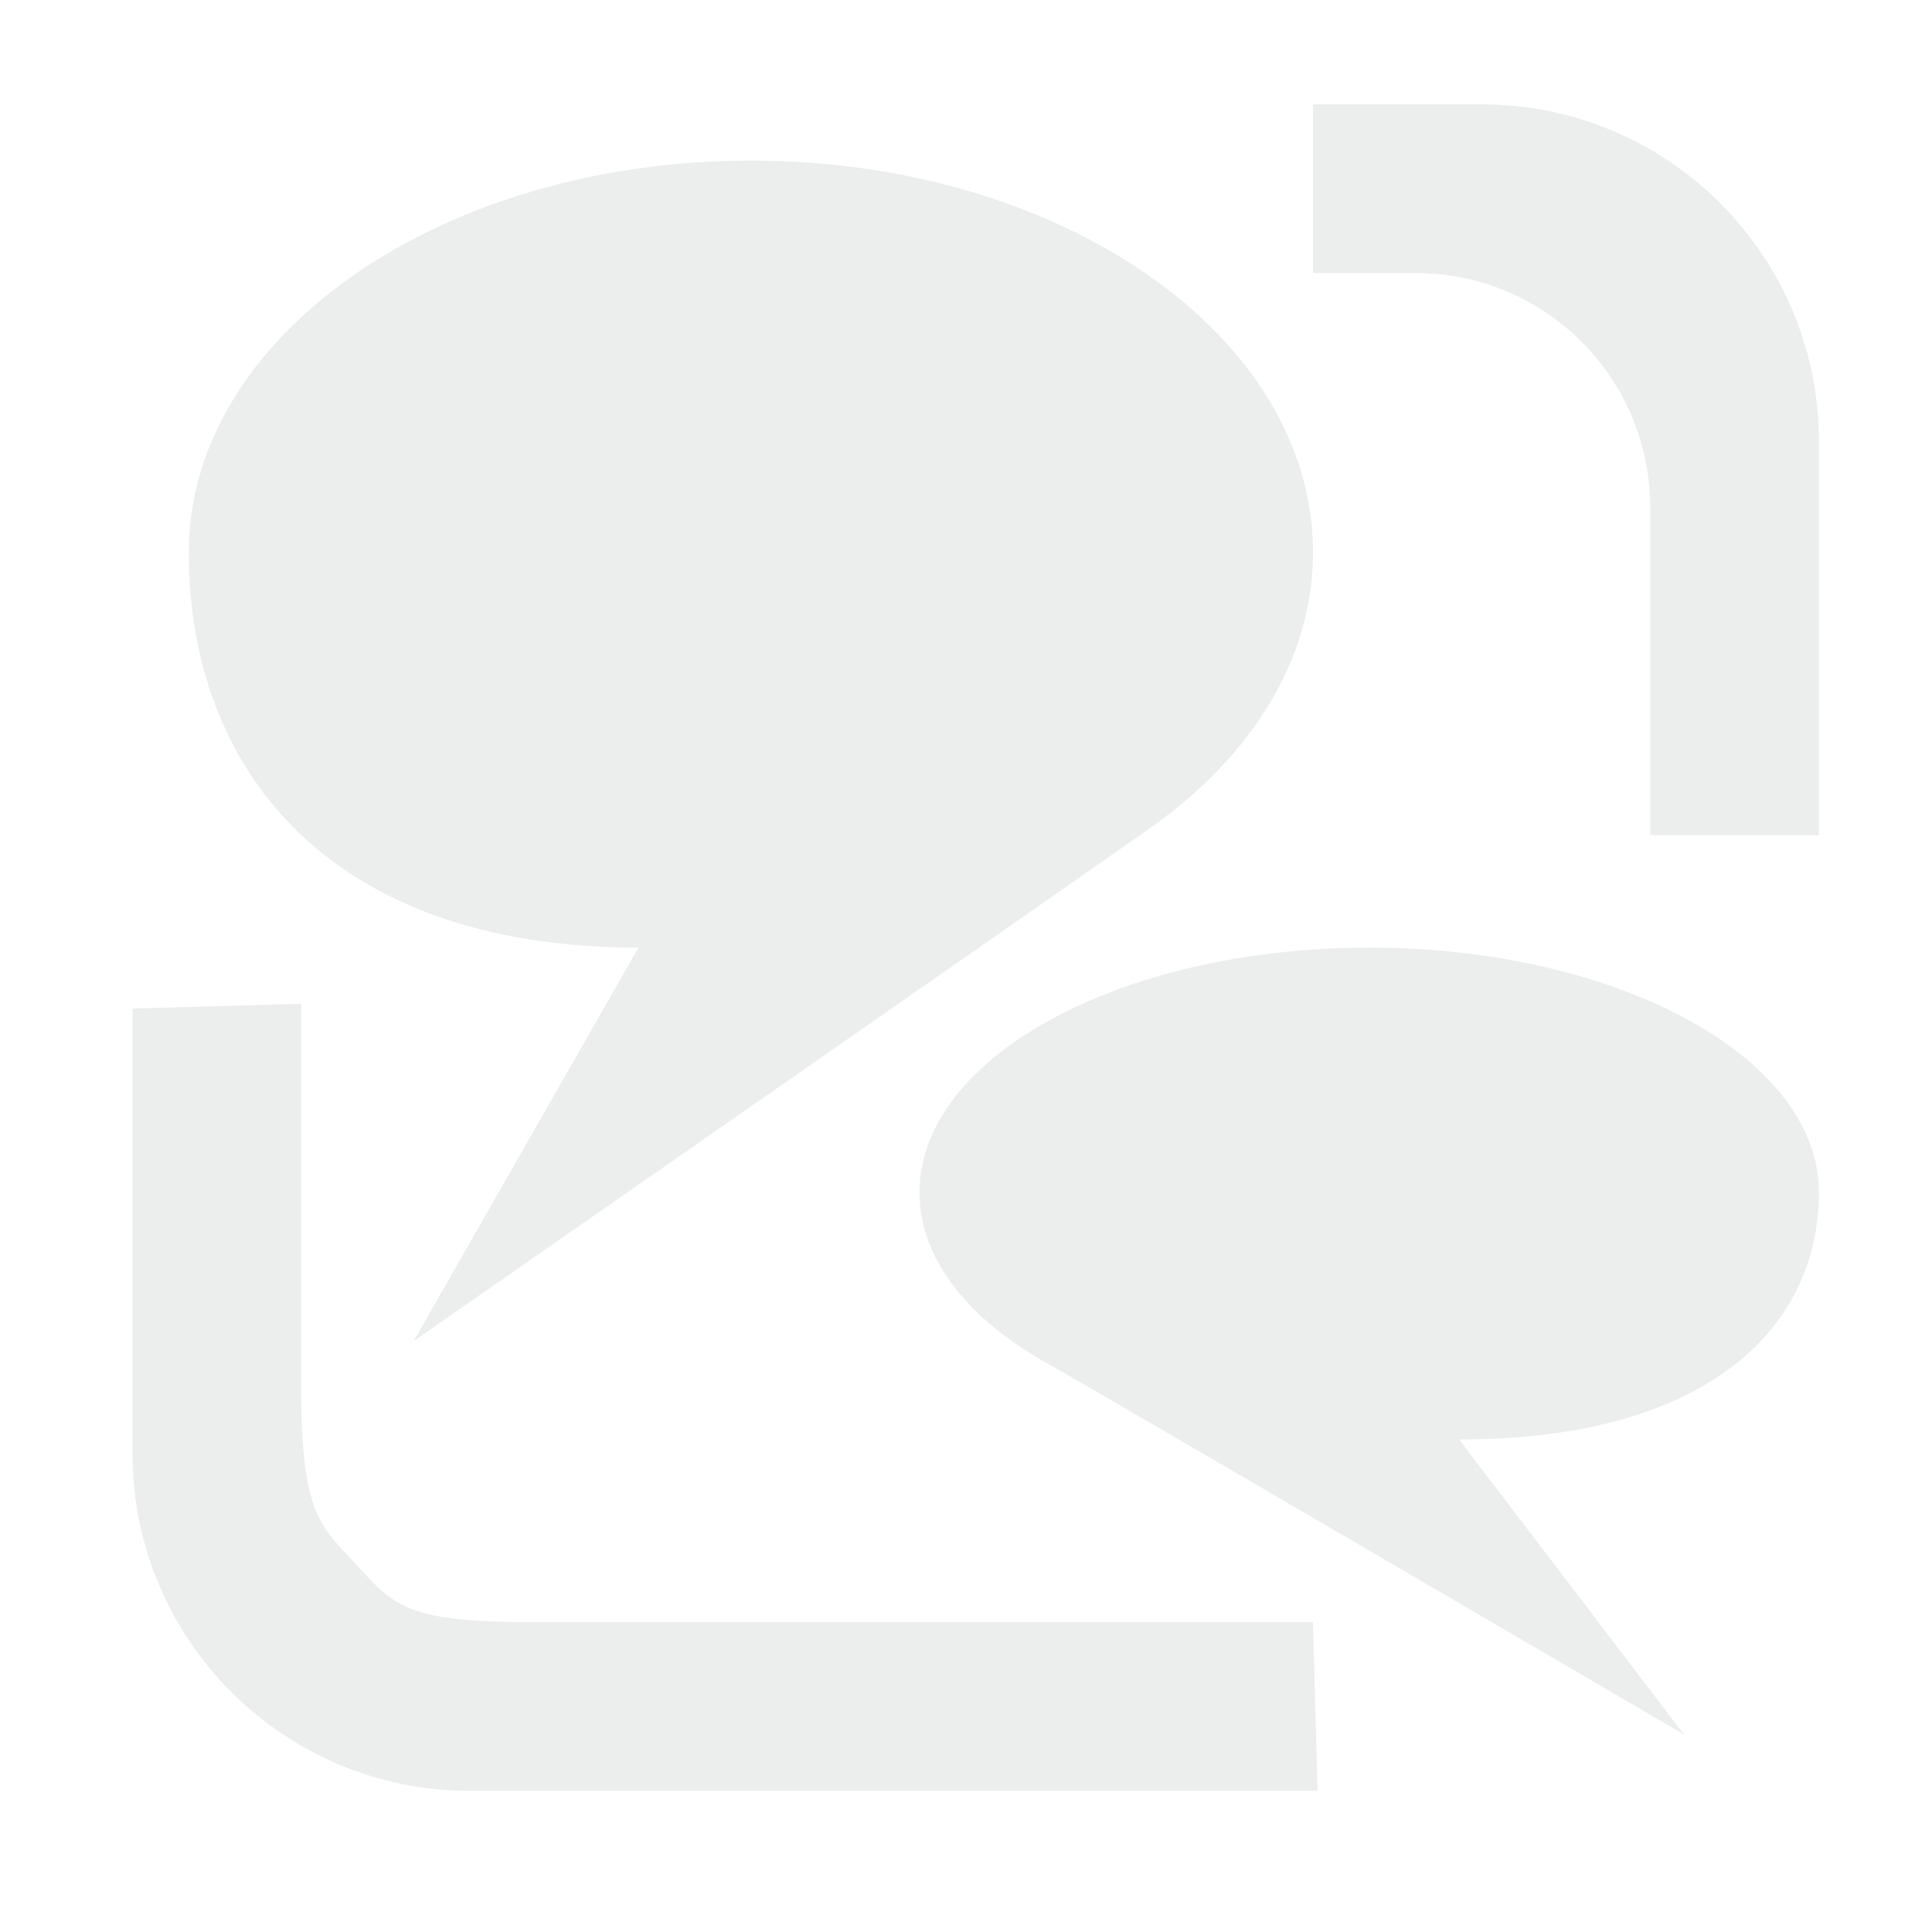
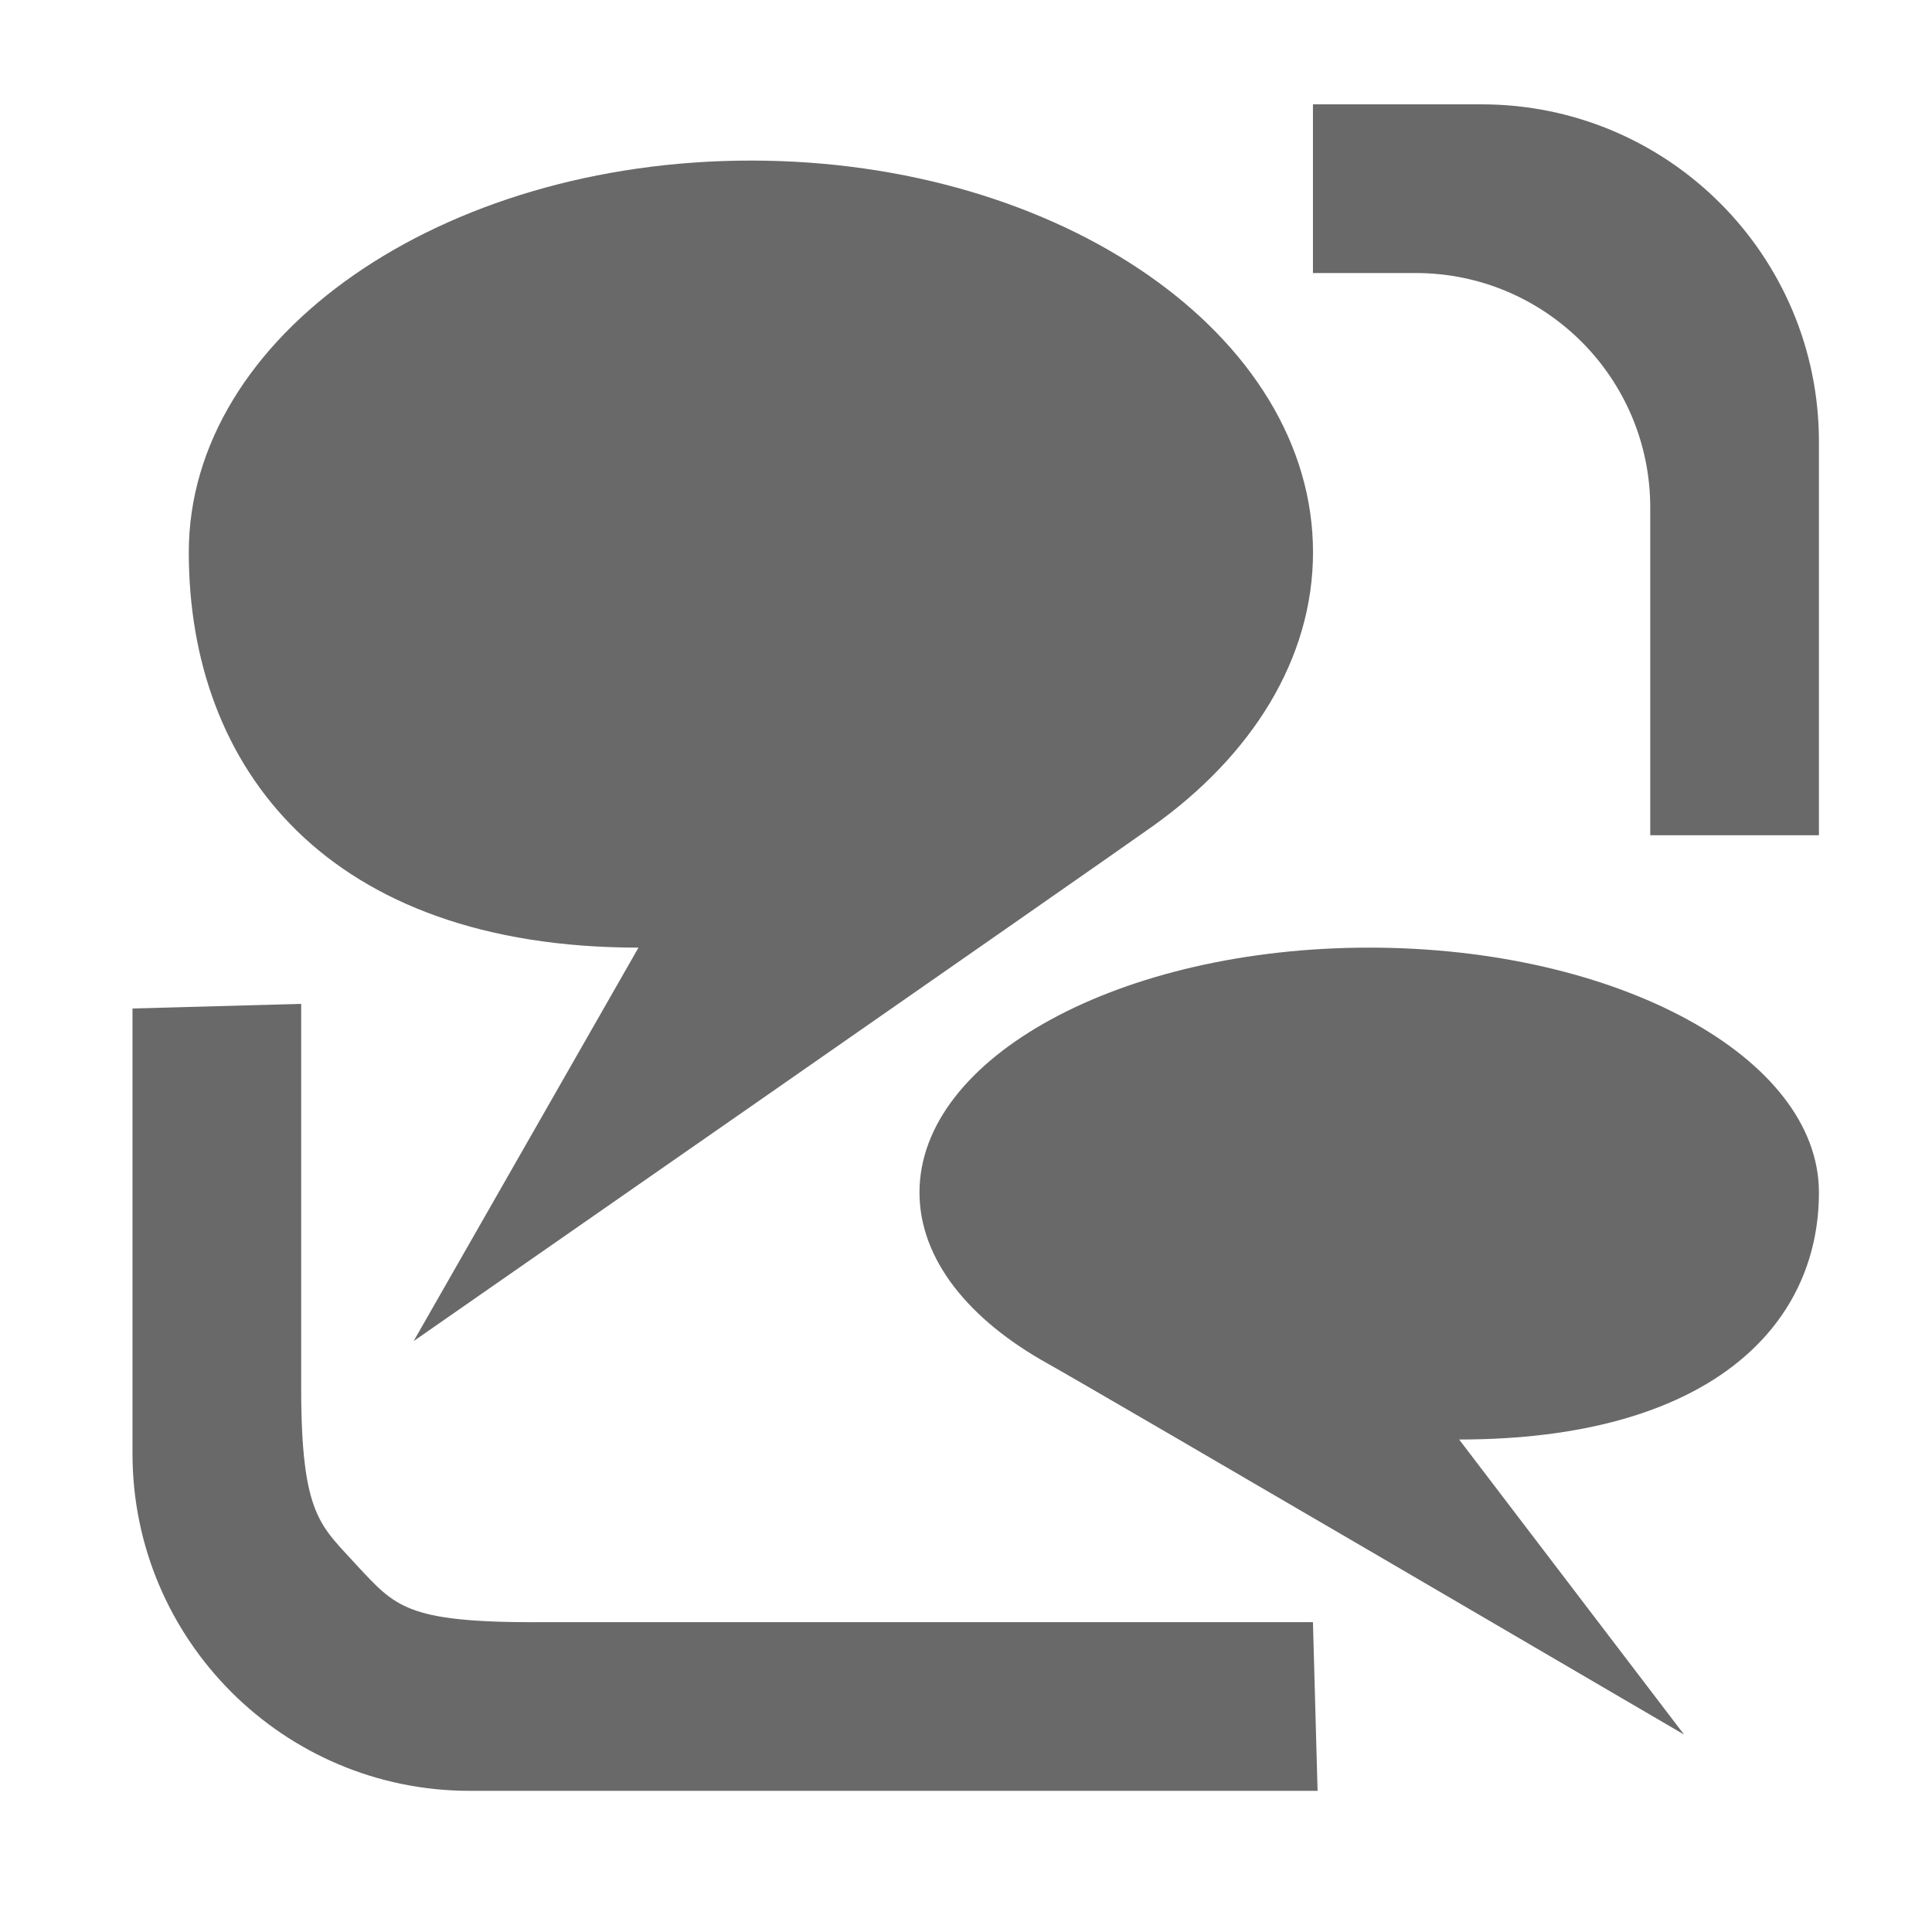
<svg xmlns="http://www.w3.org/2000/svg" version="1.1" id="phpfreechat_navbar" x="0px" y="0px" width="28.347px" height="28.347px" viewBox="0 0 28.347 28.347" enable-background="new 0 0 28.347 28.347" xml:space="preserve">
  <g>
-     <path fill-rule="evenodd" clip-rule="evenodd" fill="#ECEDED" d="M20.09,13.904c-3.644,0-6.599,1.608-6.599,3.592   c0,0.978,0.718,1.864,1.883,2.512c0.7,0.39,9.335,5.442,9.335,5.442l-3.3-4.329c3.645,0,5.279-1.642,5.279-3.625   S23.734,13.904,20.09,13.904z" />
-     <path fill-rule="evenodd" clip-rule="evenodd" fill="#ECEDED" d="M7.861,23.802c-1.901,0-2.06-0.232-2.617-0.825   c-0.533-0.593-0.825-0.717-0.825-2.618v-5.63l-2.475,0.068v6.53c0,2.732,2.217,4.949,4.949,4.949h12.439l-0.068-2.475H7.861z" />
-     <path fill-rule="evenodd" clip-rule="evenodd" fill="#ECEDED" d="M21.739,1.531h-2.475v2.475h1.507   c1.901,0,3.442,1.541,3.442,3.442v4.807h2.475V6.48C26.688,3.747,24.472,1.531,21.739,1.531z" />
-     <path fill-rule="evenodd" clip-rule="evenodd" fill="#ECEDED" d="M9.368,13.904l-3.299,5.773c0,0,9.967-6.931,10.843-7.554   c1.456-1.037,2.353-2.456,2.353-4.02c0-3.175-3.692-5.747-8.247-5.747S2.77,4.93,2.77,8.104C2.77,11.278,4.812,13.904,9.368,13.904   z" />
+     <path fill-rule="evenodd" clip-rule="evenodd" fill="#696969" d="M20.09,13.904c-3.644,0-6.599,1.608-6.599,3.592   c0,0.978,0.718,1.864,1.883,2.512c0.7,0.39,9.335,5.442,9.335,5.442l-3.3-4.329c3.645,0,5.279-1.642,5.279-3.625   S23.734,13.904,20.09,13.904z" />
+     <path fill-rule="evenodd" clip-rule="evenodd" fill="#696969" d="M7.861,23.802c-1.901,0-2.06-0.232-2.617-0.825   c-0.533-0.593-0.825-0.717-0.825-2.618v-5.63l-2.475,0.068v6.53c0,2.732,2.217,4.949,4.949,4.949h12.439l-0.068-2.475H7.861z" />
+     <path fill-rule="evenodd" clip-rule="evenodd" fill="#696969" d="M21.739,1.531h-2.475v2.475h1.507   c1.901,0,3.442,1.541,3.442,3.442v4.807h2.475V6.48C26.688,3.747,24.472,1.531,21.739,1.531z" />
+     <path fill-rule="evenodd" clip-rule="evenodd" fill="#696969" d="M9.368,13.904l-3.299,5.773c0,0,9.967-6.931,10.843-7.554   c1.456-1.037,2.353-2.456,2.353-4.02c0-3.175-3.692-5.747-8.247-5.747S2.77,4.93,2.77,8.104C2.77,11.278,4.812,13.904,9.368,13.904   z" />
  </g>
</svg>
